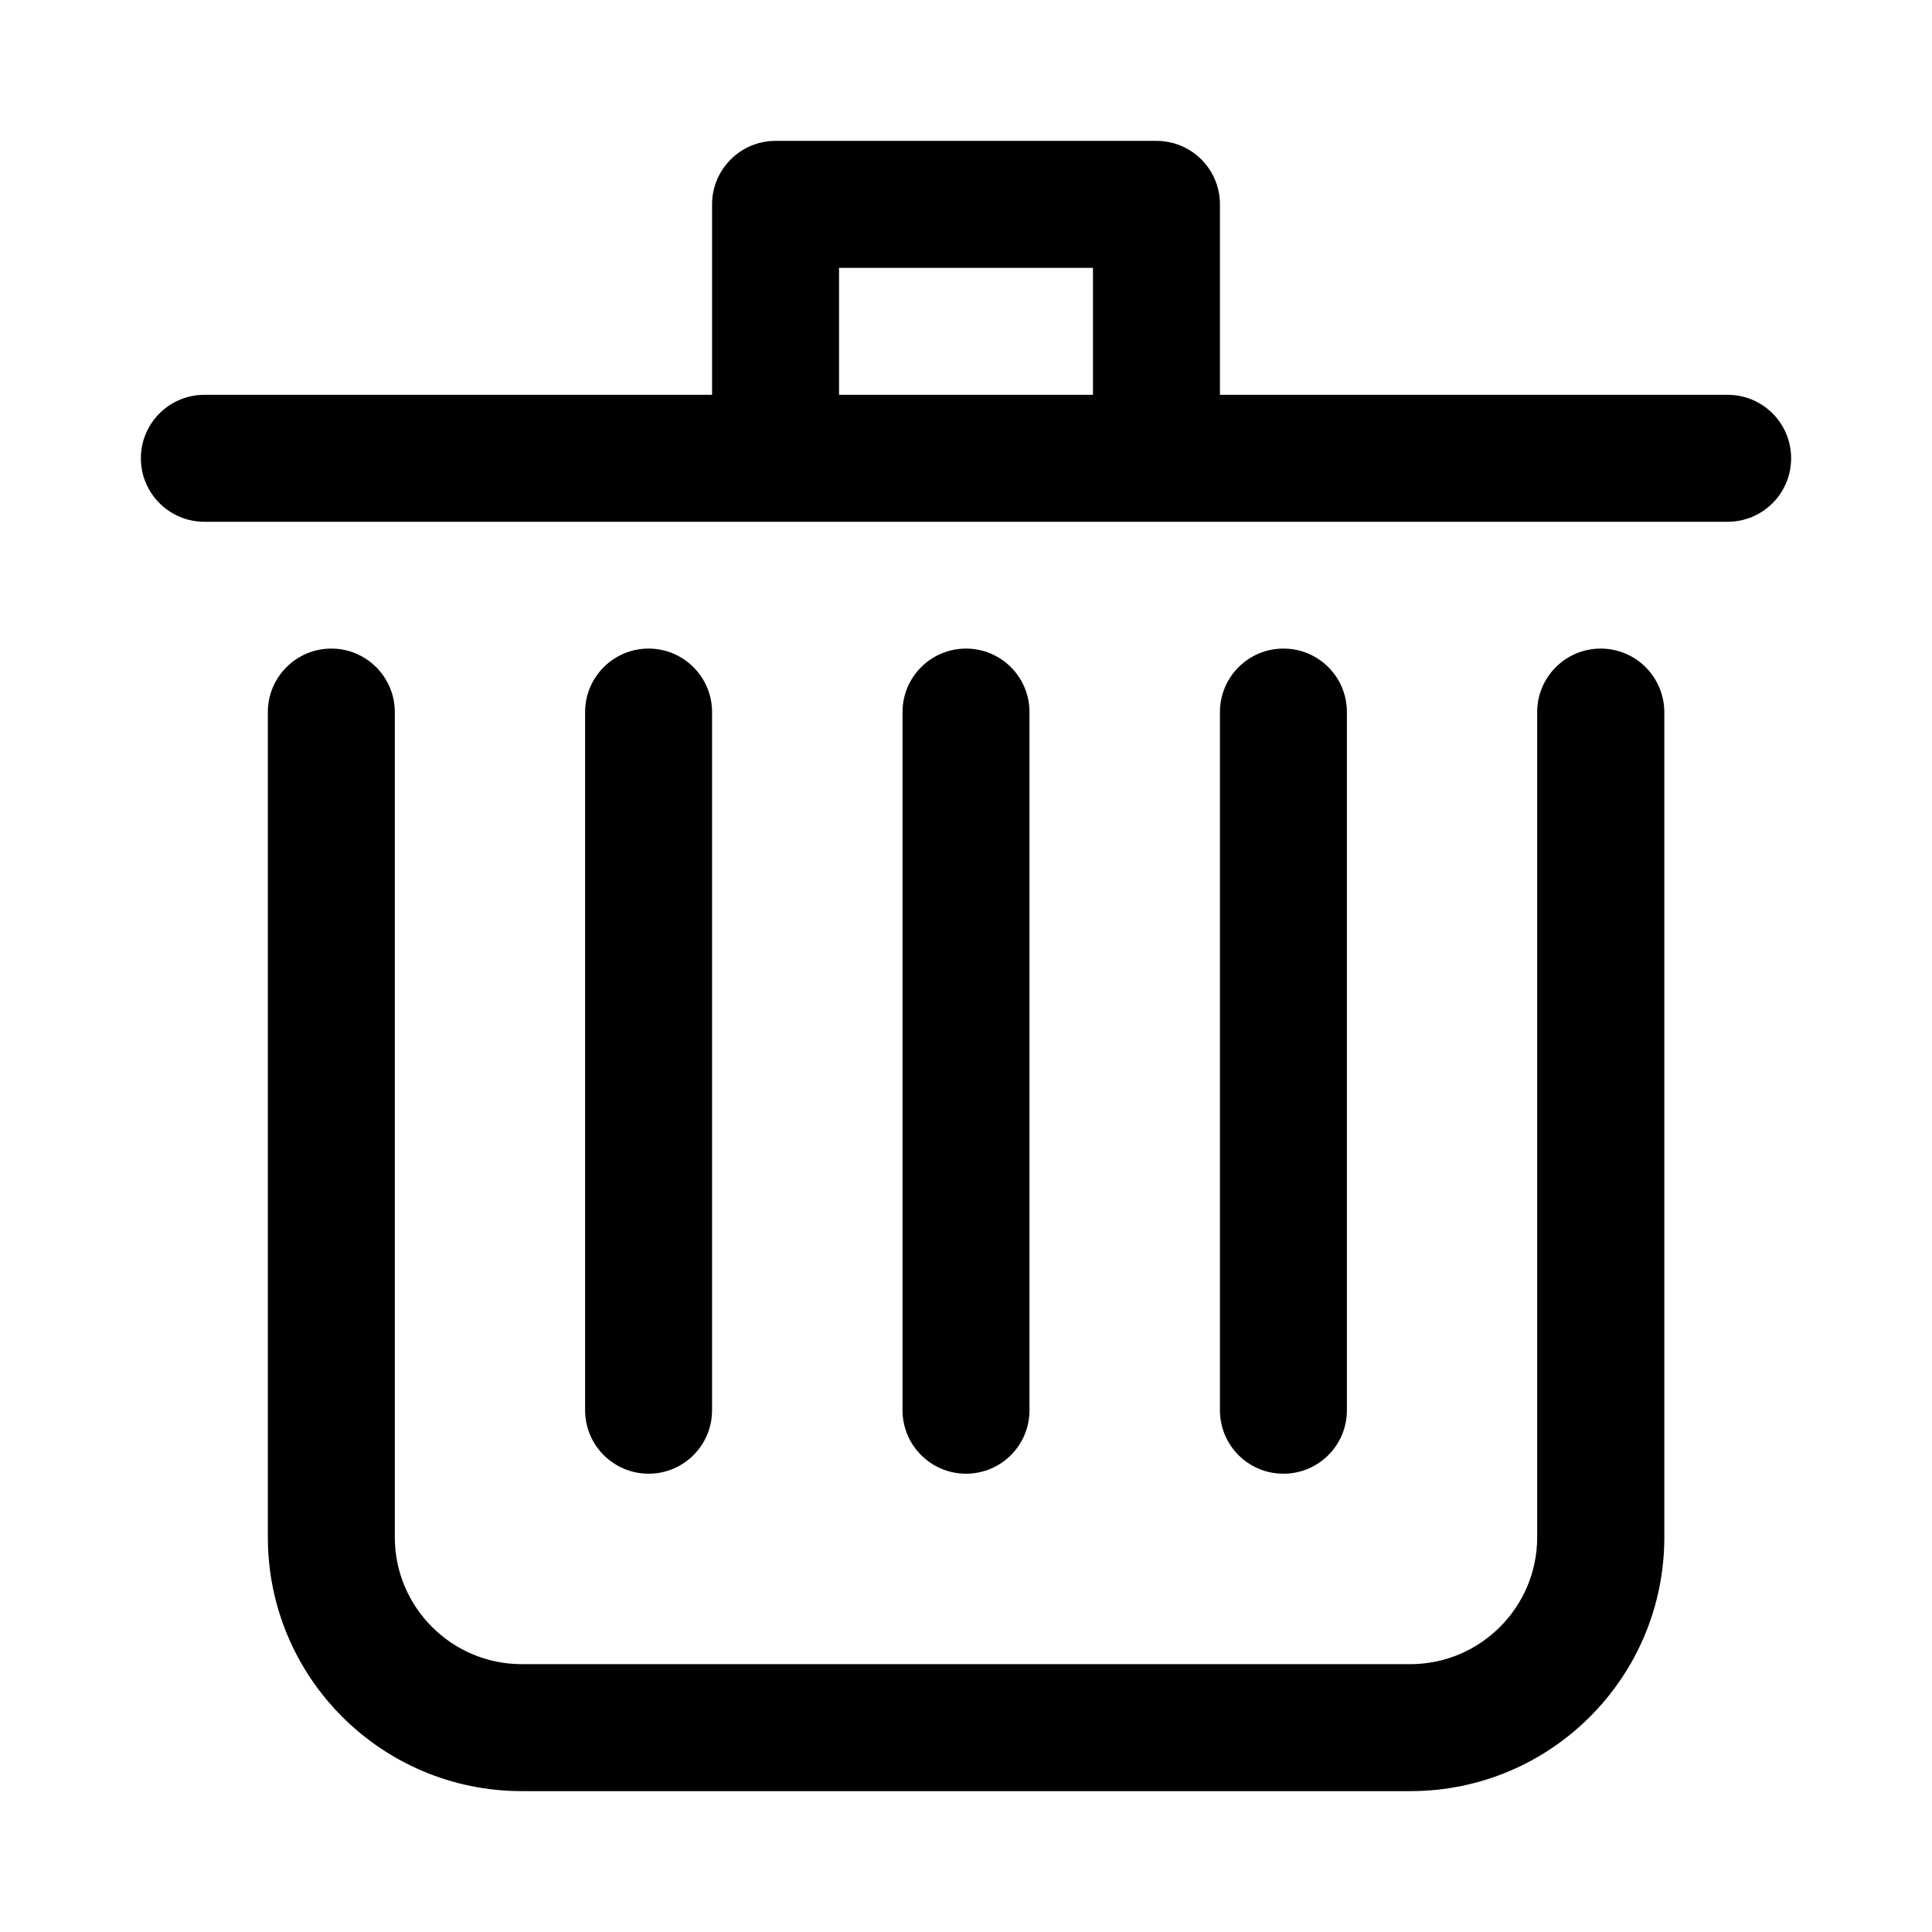
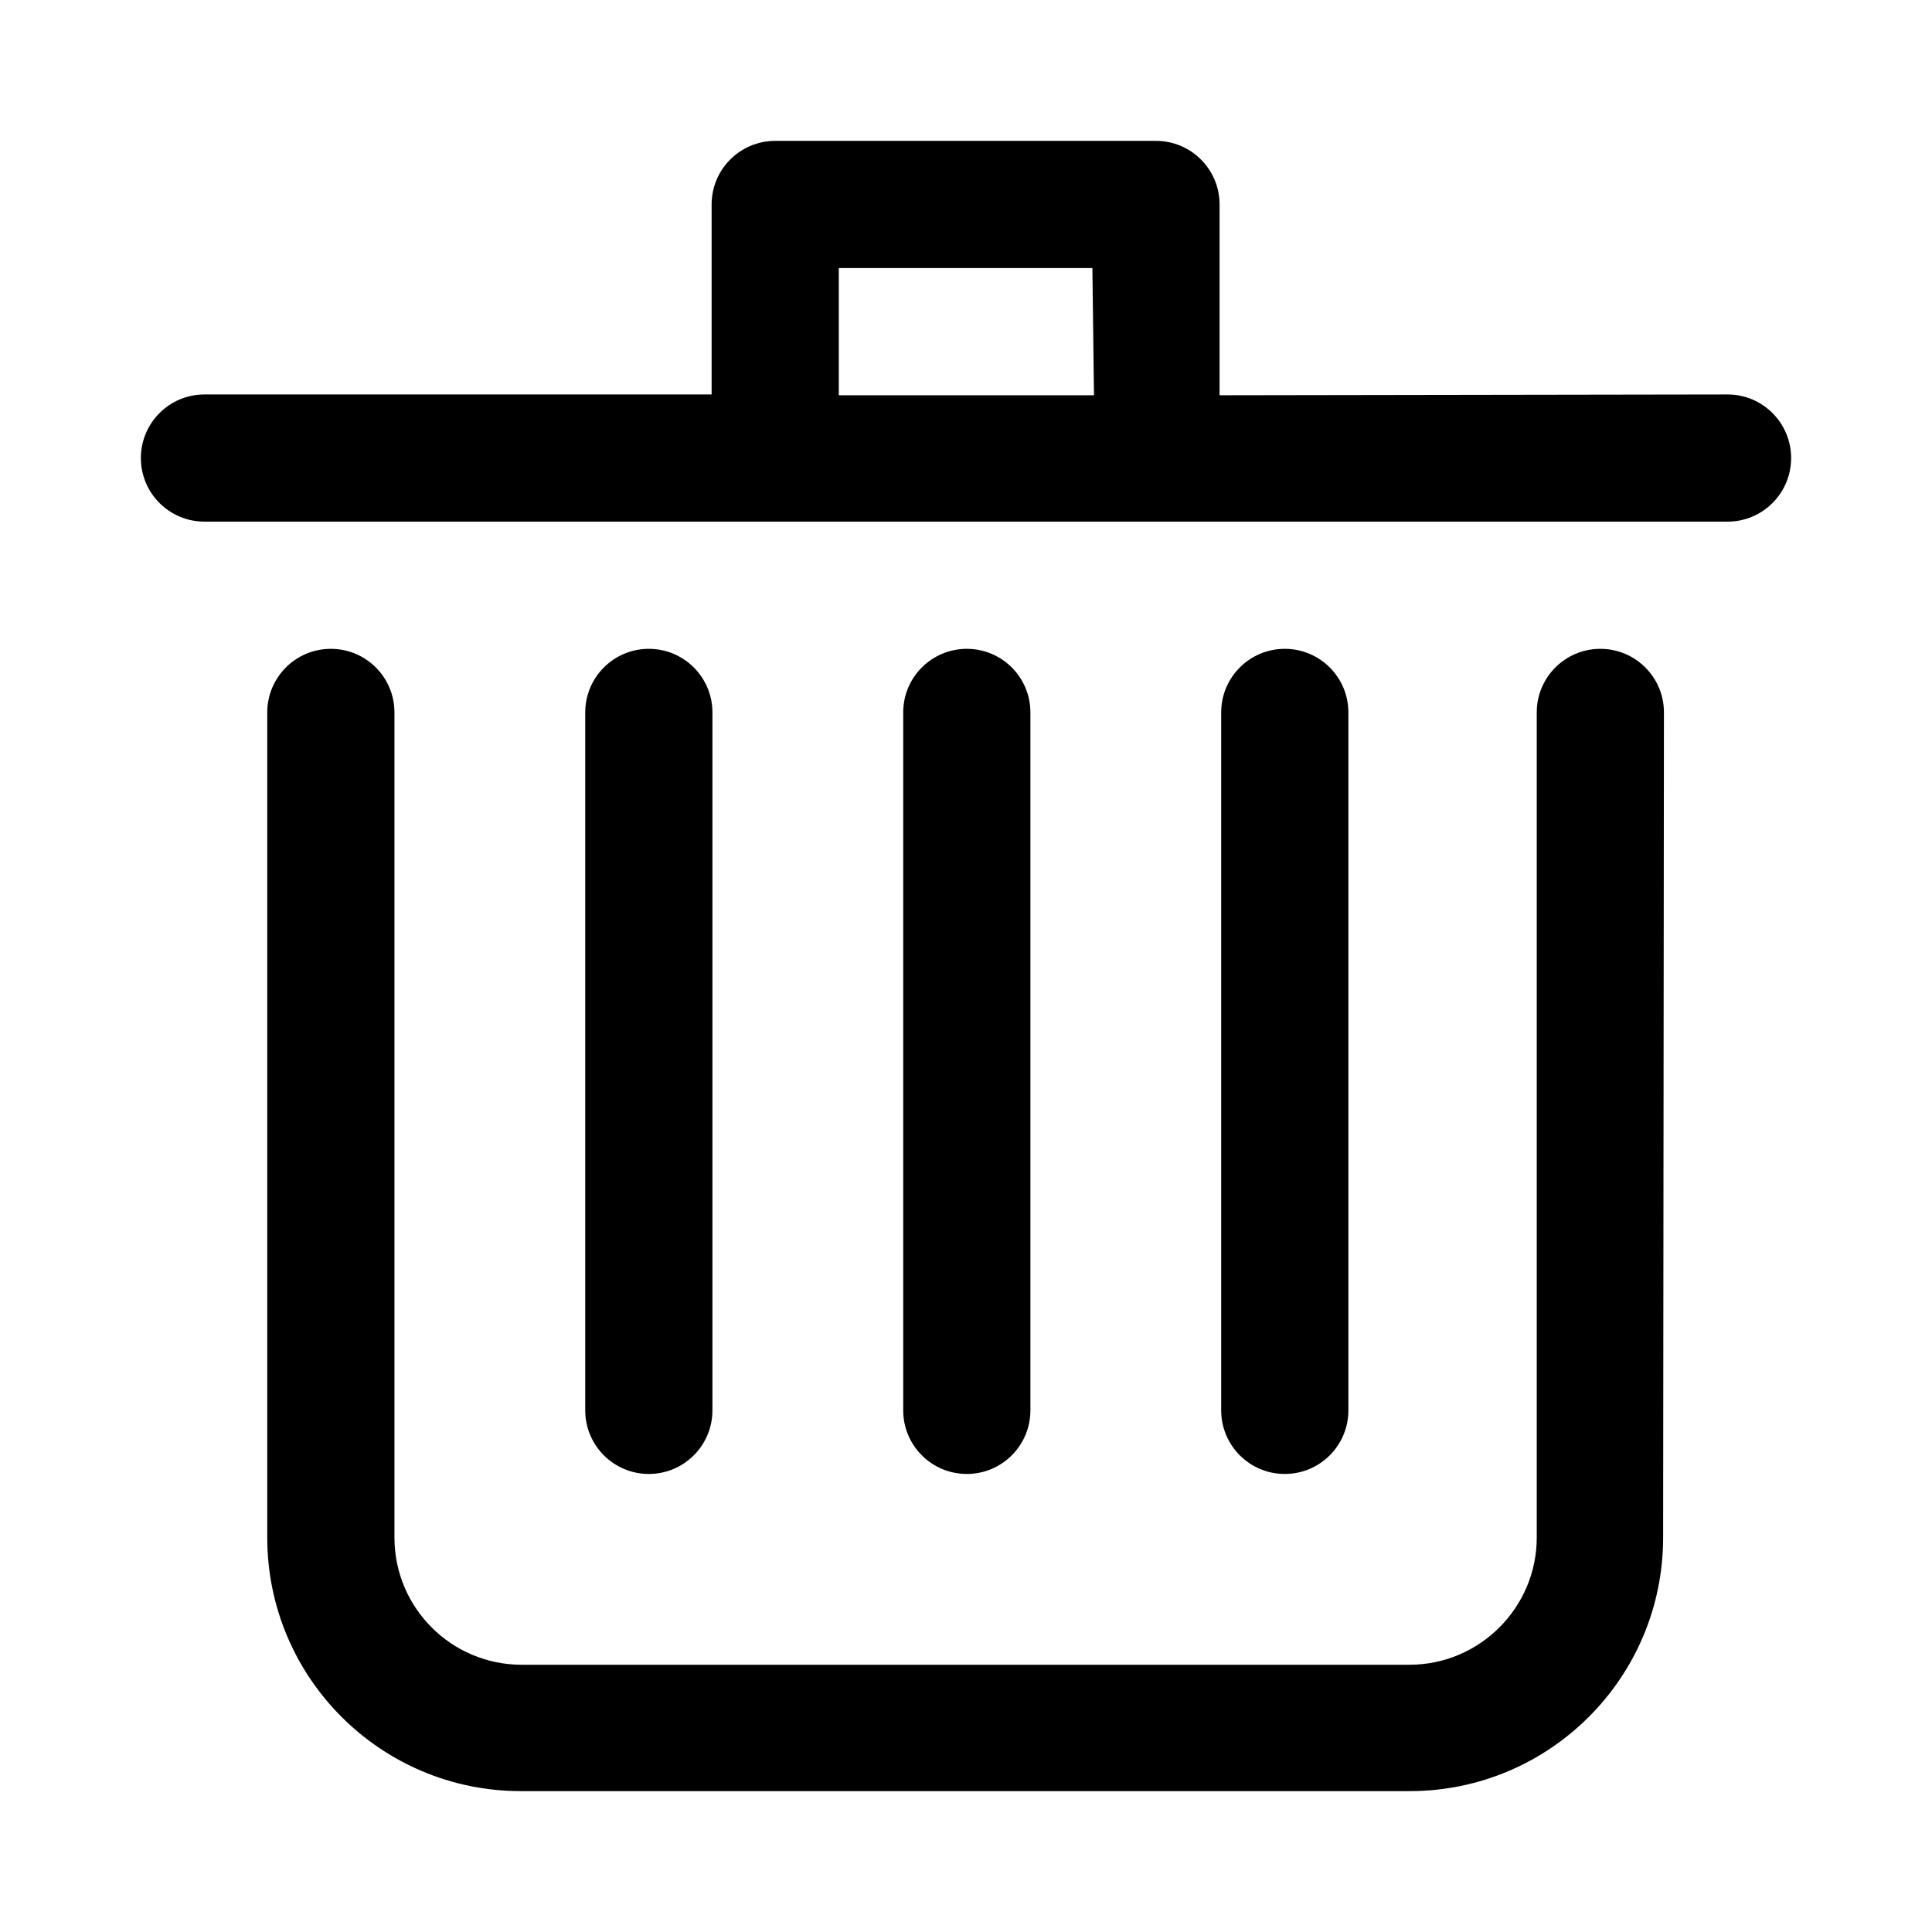
- <svg xmlns="http://www.w3.org/2000/svg" version="1.1" x="0px" y="0px" viewBox="0 0 24 24" enable-background="new 0 0 1000 1000" xml:space="preserve" id="svg8" width="24" height="24">
-   <defs id="defs12" />
-   <g id="g6" transform="matrix(0.02091837,0,0,0.02091837,1.540816,1.540816)">
-     <path d="m 876.9,311.5 c -20.8,0 -37.7,16.9 -37.7,37.7 v 490 c 0,41.6 -33.8,75.4 -75.4,75.4 H 236.2 c -41.6,0 -75.4,-33.8 -75.4,-75.4 v -490 c 0,-20.8 -16.9,-37.7 -37.7,-37.7 -20.8,0 -37.7,16.9 -37.7,37.7 v 490 c 0,83.3 67.5,150.8 150.8,150.8 h 527.7 c 83.3,0 150.8,-67.5 150.8,-150.8 v -490 c -0.1,-20.8 -16.9,-37.7 -37.8,-37.7 z M 349.2,763.8 V 349.2 c 0,-20.8 -16.9,-37.7 -37.7,-37.7 -20.8,0 -37.7,16.9 -37.7,37.7 v 414.6 c 0,20.8 16.9,37.7 37.7,37.7 20.8,0 37.7,-16.8 37.7,-37.7 z m 603.1,-603 H 650.8 V 47.7 C 650.8,26.9 634,10 613.1,10 H 386.9 c -20.8,0 -37.7,16.9 -37.7,37.7 V 160.8 H 47.7 c -20.8,0 -37.7,16.9 -37.7,37.7 0,20.8 16.9,37.7 37.7,37.7 h 904.6 c 20.8,0 37.7,-16.8 37.7,-37.7 0,-20.8 -16.8,-37.7 -37.7,-37.7 z m -376.9,0 H 424.6 V 85.4 h 150.8 z m 150.8,603 V 349.2 c 0,-20.8 -16.8,-37.7 -37.7,-37.7 -20.8,0 -37.7,16.9 -37.7,37.7 v 414.6 c 0,20.8 16.8,37.7 37.7,37.7 20.8,0 37.7,-16.8 37.7,-37.7 z m -188.5,0 V 349.2 c 0,-20.8 -16.8,-37.7 -37.7,-37.7 -20.8,0 -37.7,16.9 -37.7,37.7 v 414.6 c 0,20.8 16.9,37.7 37.7,37.7 20.8,0 37.7,-16.8 37.7,-37.7 z" id="path4" />
-   </g>
+ <svg xmlns="http://www.w3.org/2000/svg" version="1.1" viewBox="0 0 24 24" width="24" height="24">
+   <path d="M20.67 8.85a.79.79 0 0 0-1.58 0V19.1c0 .87-.71 1.58-1.58 1.58H6.48A1.58 1.58 0 0 1 4.9 19.1V8.85a.79.79 0 0 0-1.58 0V19.1a3.15 3.15 0 0 03.15 3.15h11.04a3.15 3.15 0 0 0 3.15-3.15zm-11.82 0a.79.79 0 0 0-1.58 0v8.67a.79.79 0 0 0 1.58 0zm3.95 0a.79.79 0 0 0-1.58 0v8.67a.79.79 0 0 0 1.58 0zm3.95 0a.79.79 0 0 0-1.58 0v8.67a.79.79 0 0 0 1.58 0zm-1.6-3.94V2.54a.79.79 0 0 0-.79-.79H9.63a.79.79 0 0 0-.79.79V4.9h-6.3a.79.79 0 0 0 0 1.58h18.92a.79.79 0 0 0 0-1.58zm-1.56 0h-3.17V3.33h3.15z" />
</svg>
